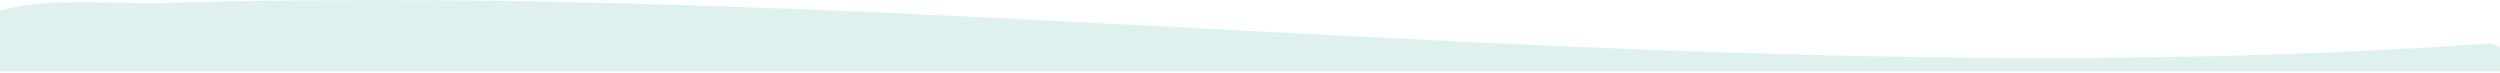
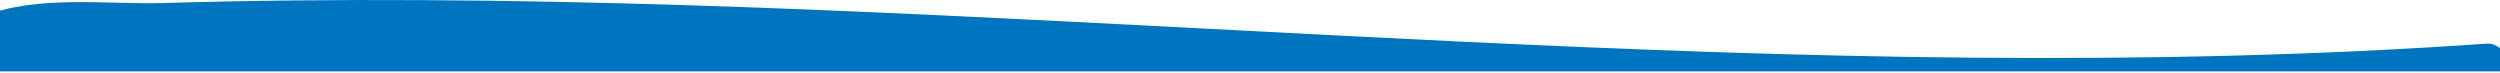
<svg xmlns="http://www.w3.org/2000/svg" xmlns:xlink="http://www.w3.org/1999/xlink" width="1820px" height="53px" viewBox="0 0 1820 53" version="1.1">
  <defs>
    <rect width="1820" height="52" id="slice_1" />
    <clipPath id="clip_1">
      <use xlink:href="#slice_1" clip-rule="evenodd" />
    </clipPath>
  </defs>
  <g id="Slice" clip-path="url(#clip_1)">
    <use xlink:href="#slice_1" stroke="none" fill="none" />
-     <path d="M1884.54 60.271C1901.63 59.808 1901.72 32.669 1884.54 32.995C1881.03 33.057 1877.53 33.182 1874.03 33.257C1869.12 30.817 1862.67 31.08 1857.65 33.645C1799.36 34.947 1741.08 36.723 1682.8 38.325C1639.82 39.513 1606.95 40.752 1565.96 23.936C1545.66 15.59 1530.03 9.547 1507.83 7.057C1372.66 -8.07 1230.1 3.904 1095.26 16.966C1085.34 17.93 1080.24 29.641 1086.7 36.761C971.66 38.675 856.603 39.563 741.559 41.966C740.385 40.389 738.674 39.251 736.401 39.288C645.642 40.577 554.564 53.177 464.147 62.298C473.545 49.085 472.402 48.034 479.295 32.995C482.595 25.788 462.955 23.711 454.192 23.936C308.739 27.84 194.736 9.985 49.271 7.057C36.817 6.807 31.383 23.886 43.604 24.724C48.823 25.087 54.054 25.35 59.285 25.688C55.02 200.144 43.323 374.175 28.926 548.031C21.947 632.1 12.402 715.806 4.018 799.725C-2.863 868.542 -3.45 932.742 23.12 997.154C24.893 1001.42 30.869 1004.56 35.22 1004.26C536.317 969.139 1035.73 1033.13 1536.64 1035.9C1600.19 1036.25 1663.76 1035.67 1727.29 1033.79C1767.36 1032.6 1820.71 1040.03 1858.67 1023.77C1883.41 1013.18 1890.5 997.742 1896.68 972.643C1910.31 917.427 1912.92 856.08 1917.41 799.588C1937.14 552.486 1915.8 305.221 1883.29 60.296L1884.54 60.271Z" transform="matrix(-1 8.742278E-08 -8.742278E-08 -1 1846 1036)" id="Fill-111" fill="#DFF1EE" fill-rule="evenodd" stroke="none" />
+     <path d="M1884.54 60.271C1901.63 59.808 1901.72 32.669 1884.54 32.995C1881.03 33.057 1877.53 33.182 1874.03 33.257C1869.12 30.817 1862.67 31.08 1857.65 33.645C1799.36 34.947 1741.08 36.723 1682.8 38.325C1639.82 39.513 1606.95 40.752 1565.96 23.936C1545.66 15.59 1530.03 9.547 1507.83 7.057C1372.66 -8.07 1230.1 3.904 1095.26 16.966C1085.34 17.93 1080.24 29.641 1086.7 36.761C971.66 38.675 856.603 39.563 741.559 41.966C740.385 40.389 738.674 39.251 736.401 39.288C645.642 40.577 554.564 53.177 464.147 62.298C473.545 49.085 472.402 48.034 479.295 32.995C482.595 25.788 462.955 23.711 454.192 23.936C308.739 27.84 194.736 9.985 49.271 7.057C36.817 6.807 31.383 23.886 43.604 24.724C48.823 25.087 54.054 25.35 59.285 25.688C55.02 200.144 43.323 374.175 28.926 548.031C21.947 632.1 12.402 715.806 4.018 799.725C-2.863 868.542 -3.45 932.742 23.12 997.154C24.893 1001.42 30.869 1004.56 35.22 1004.26C536.317 969.139 1035.73 1033.13 1536.64 1035.9C1600.19 1036.25 1663.76 1035.67 1727.29 1033.79C1767.36 1032.6 1820.71 1040.03 1858.67 1023.77C1883.41 1013.18 1890.5 997.742 1896.68 972.643C1910.31 917.427 1912.92 856.08 1917.41 799.588C1937.14 552.486 1915.8 305.221 1883.29 60.296L1884.54 60.271Z" transform="matrix(-1 8.742278E-08 -8.742278E-08 -1 1846 1036)" id="Fill-111" fill="#0075bf" fill-rule="evenodd" stroke="none" />
  </g>
</svg>
